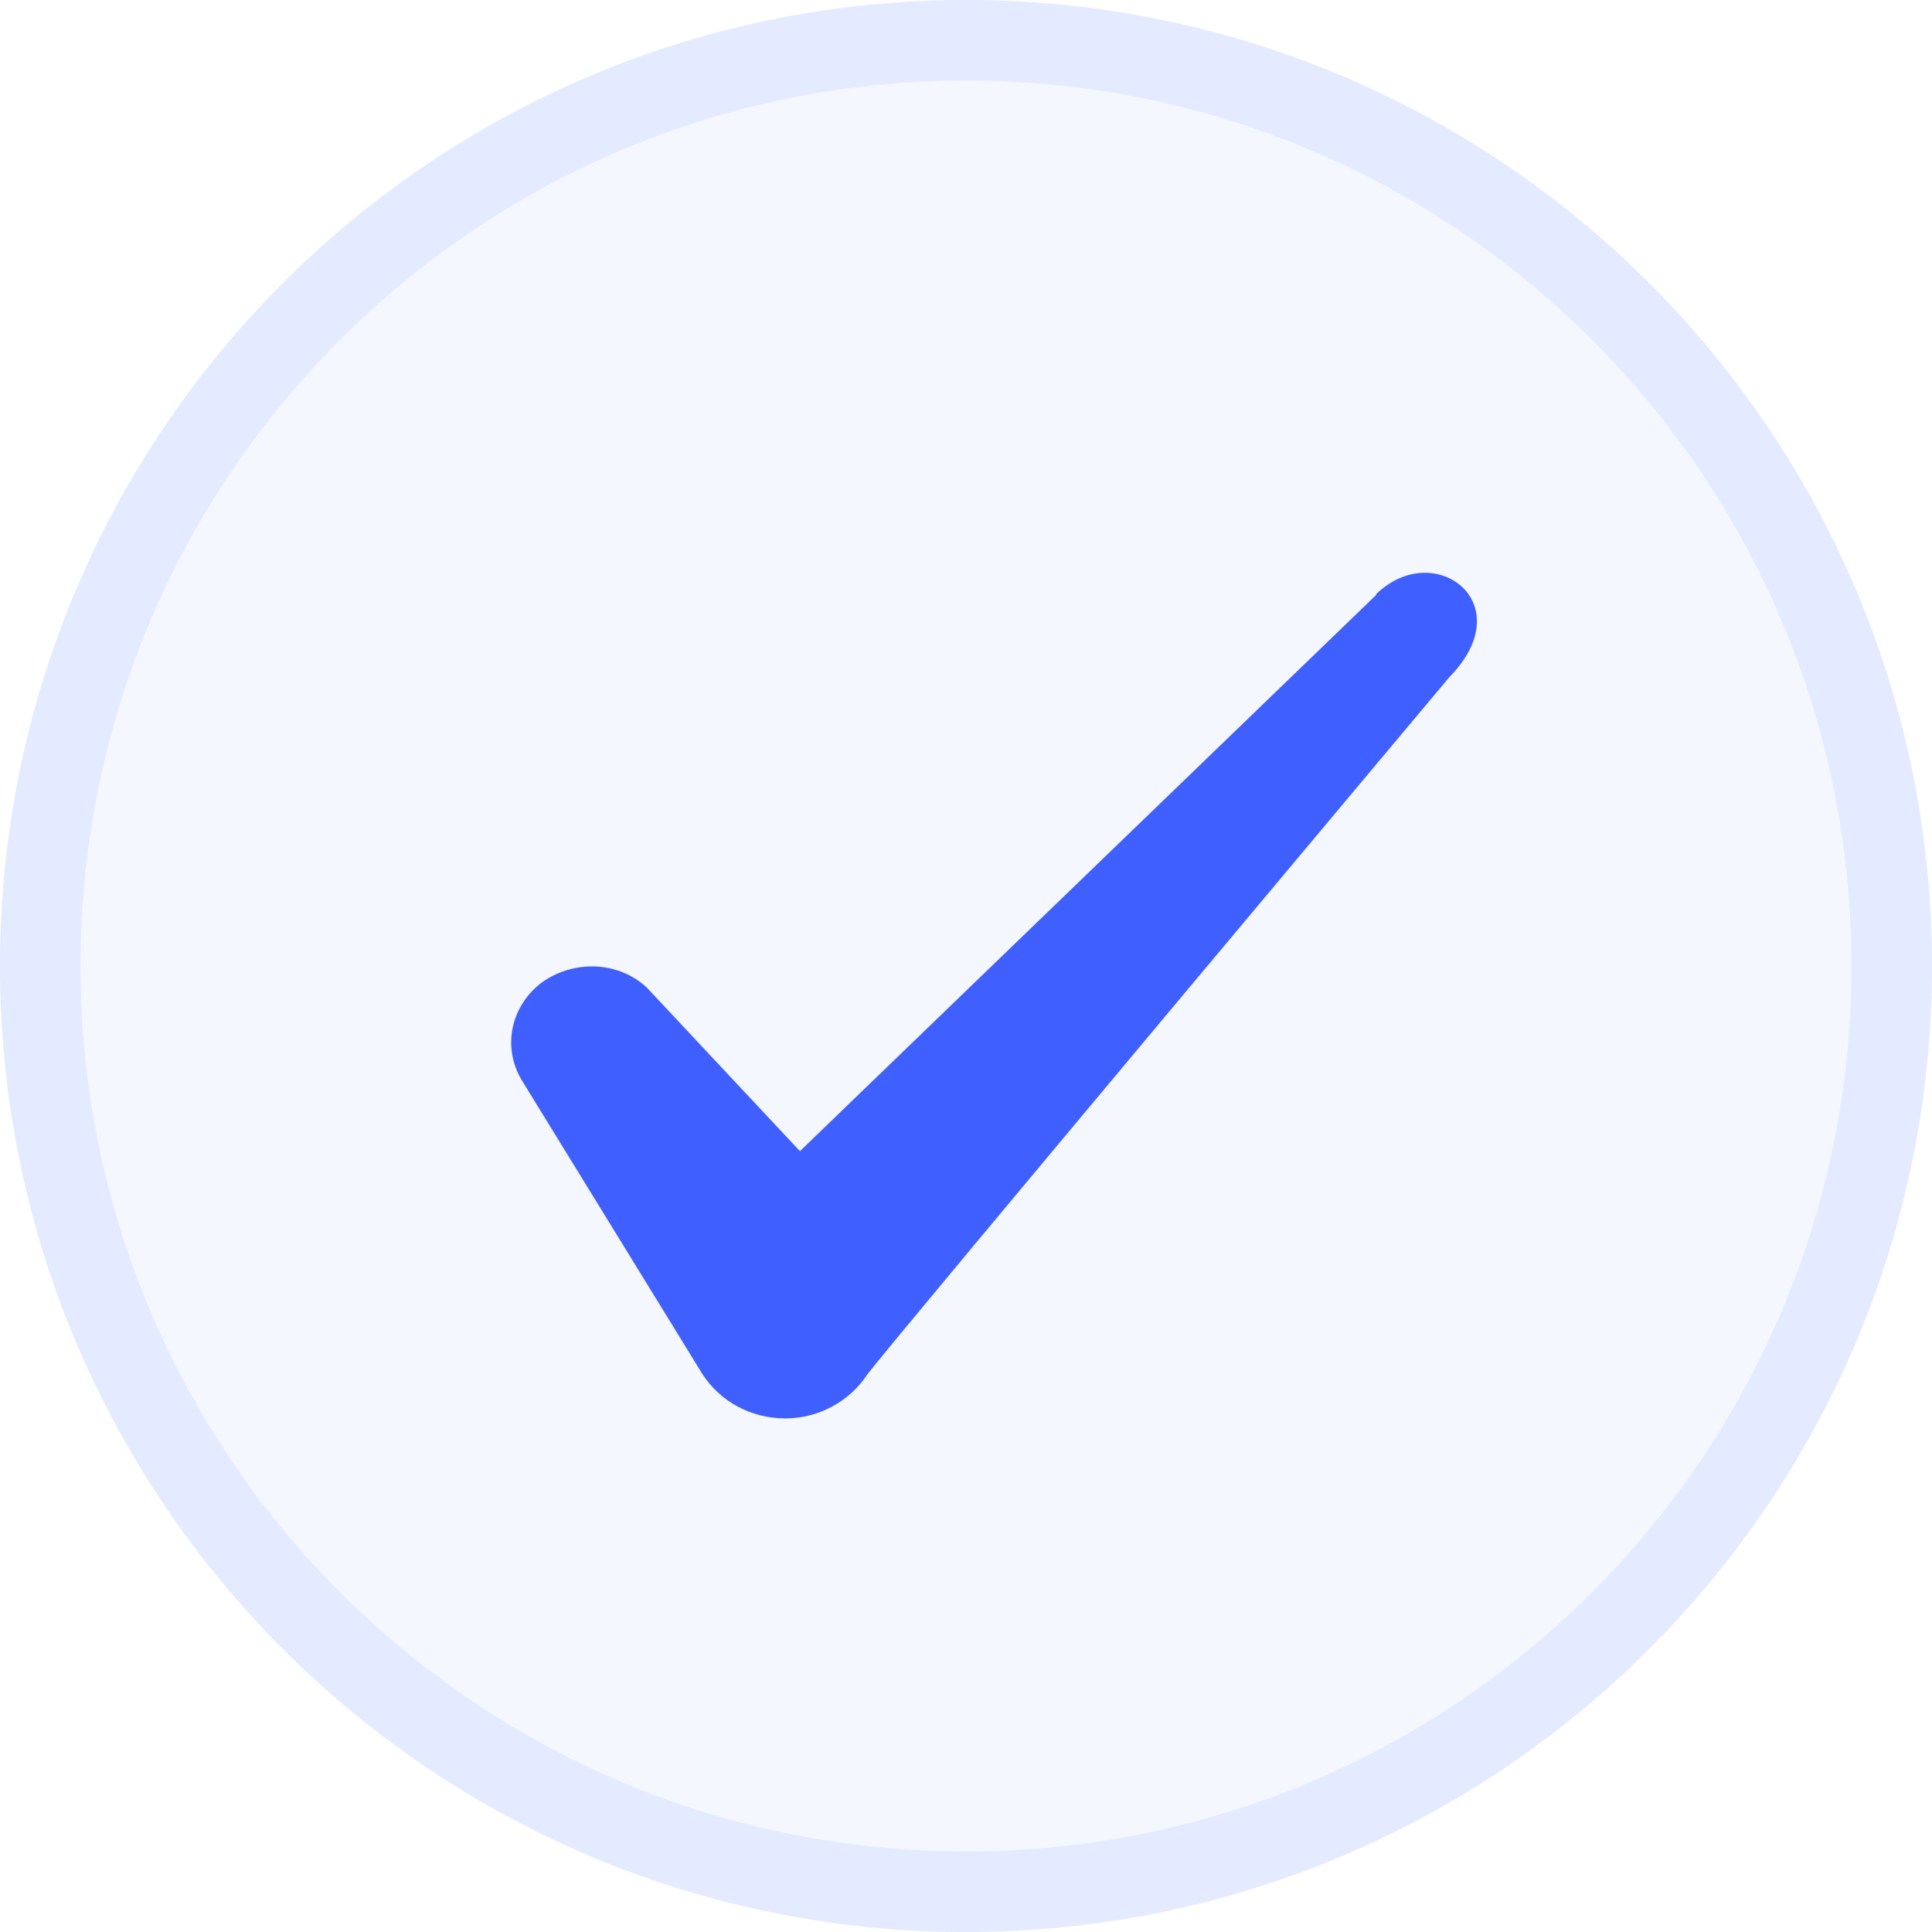
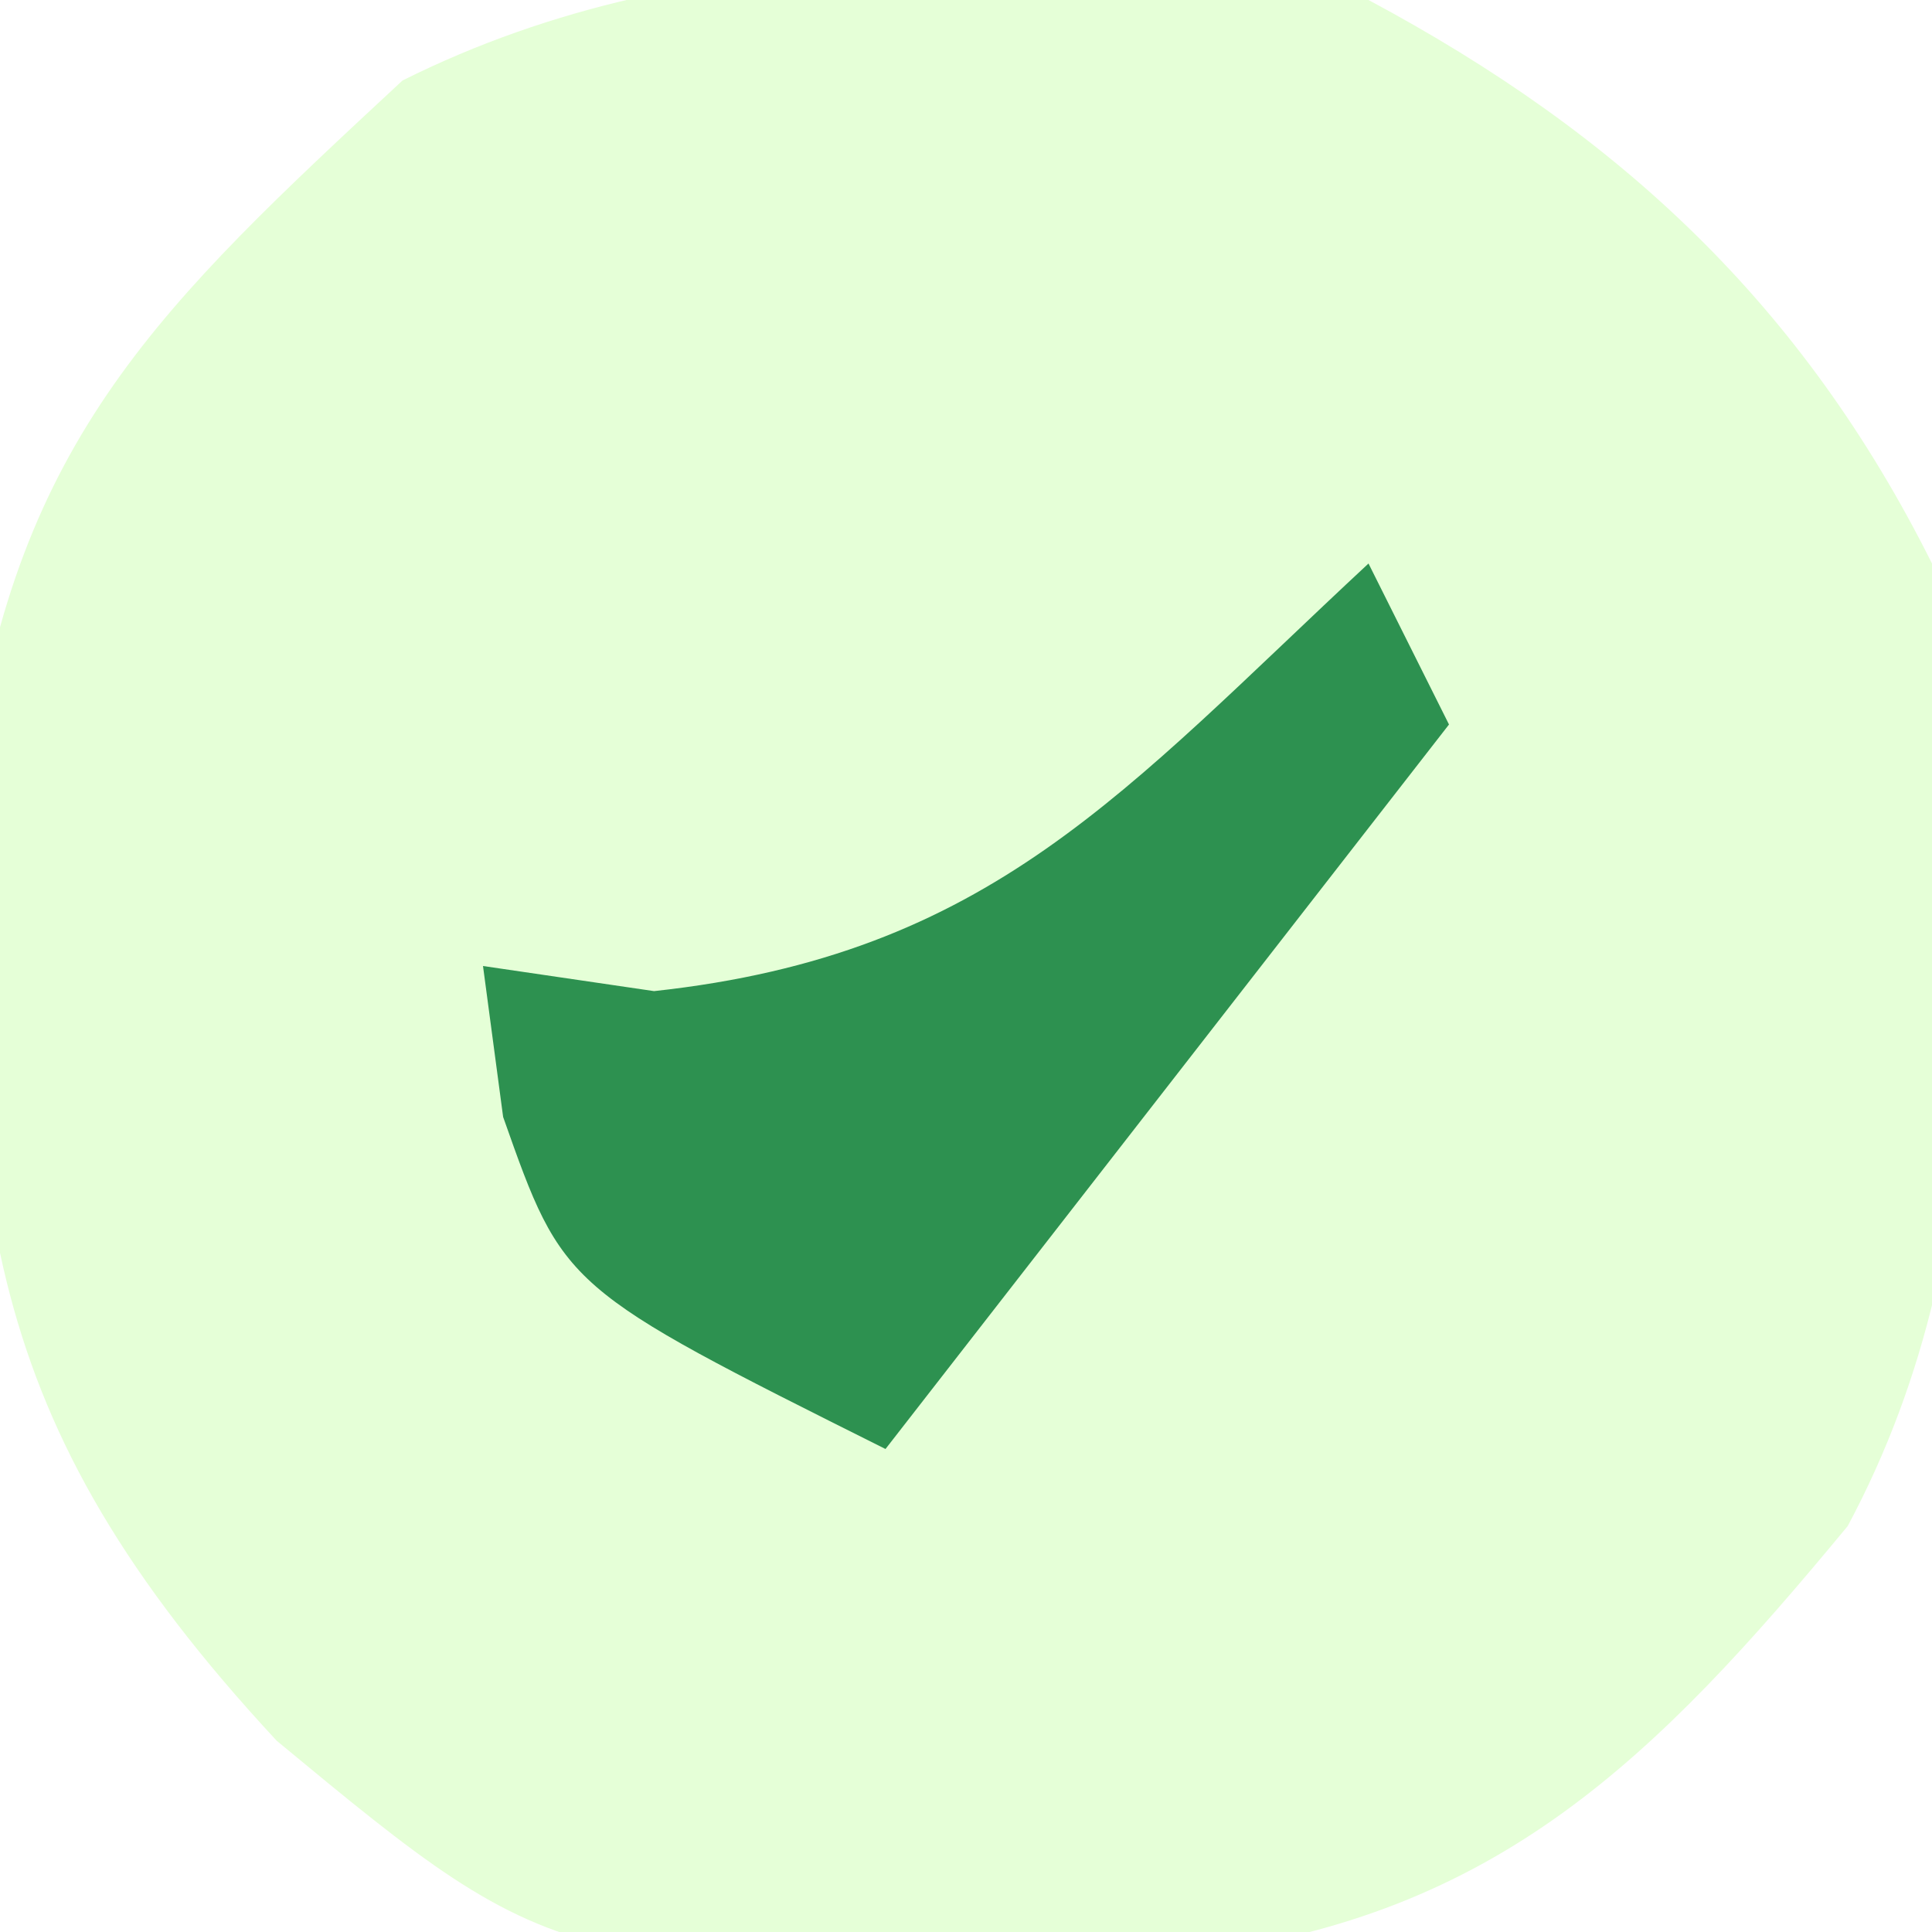
- <svg xmlns="http://www.w3.org/2000/svg" width="24" height="24" viewBox="0 0 24 24" fill="none">
-   <rect x="0.5" y="0.5" width="23" height="23" rx="11.5" fill="#F4F7FE" />
-   <rect x="0.5" y="0.5" width="23" height="23" rx="11.5" stroke="#E4EAFF" />
-   <path fill-rule="evenodd" clip-rule="evenodd" d="M17.096 7.39L9.937 14.3L8.037 12.27C7.686 11.94 7.136 11.92 6.737 12.2C6.346 12.49 6.237 13 6.476 13.41L8.726 17.07C8.947 17.41 9.326 17.62 9.757 17.62C10.166 17.62 10.556 17.41 10.777 17.07C11.136 16.6 18.006 8.41 18.006 8.41C18.907 7.49 17.817 6.68 17.096 7.38V7.39Z" fill="#3F5FFF" />
+ <svg xmlns="http://www.w3.org/2000/svg" version="1.1" width="24" height="24">
+   <path d="M0 0 C3.126 1.672 5.393 3.786 7 7 C7.515 11.092 7.944 15.236 5.953 18.957 C3.555 21.856 1.604 23.798 -2.172 24.273 C-9.989 24.581 -9.989 24.581 -13.562 21.625 C-17.306 17.594 -17.39 14.905 -17.359 9.551 C-16.78 5.441 -15.001 3.787 -12 1 C-8.275 -0.862 -4.055 -0.571 0 0 Z " fill="#E5FFD7" transform="translate(17,0)" />
+   <path d="M0 0 C0.33 0.66 0.66 1.32 1 2 C-1.31 4.97 -3.62 7.94 -6 11 C-10 9 -10 9 -10.75 6.875 C-10.832 6.256 -10.915 5.638 -11 5 C-10.299 5.103 -9.598 5.206 -8.875 5.312 C-4.693 4.858 -3.048 2.835 0 0 Z " fill="#2D9150" transform="translate(17,7)" />
</svg>
